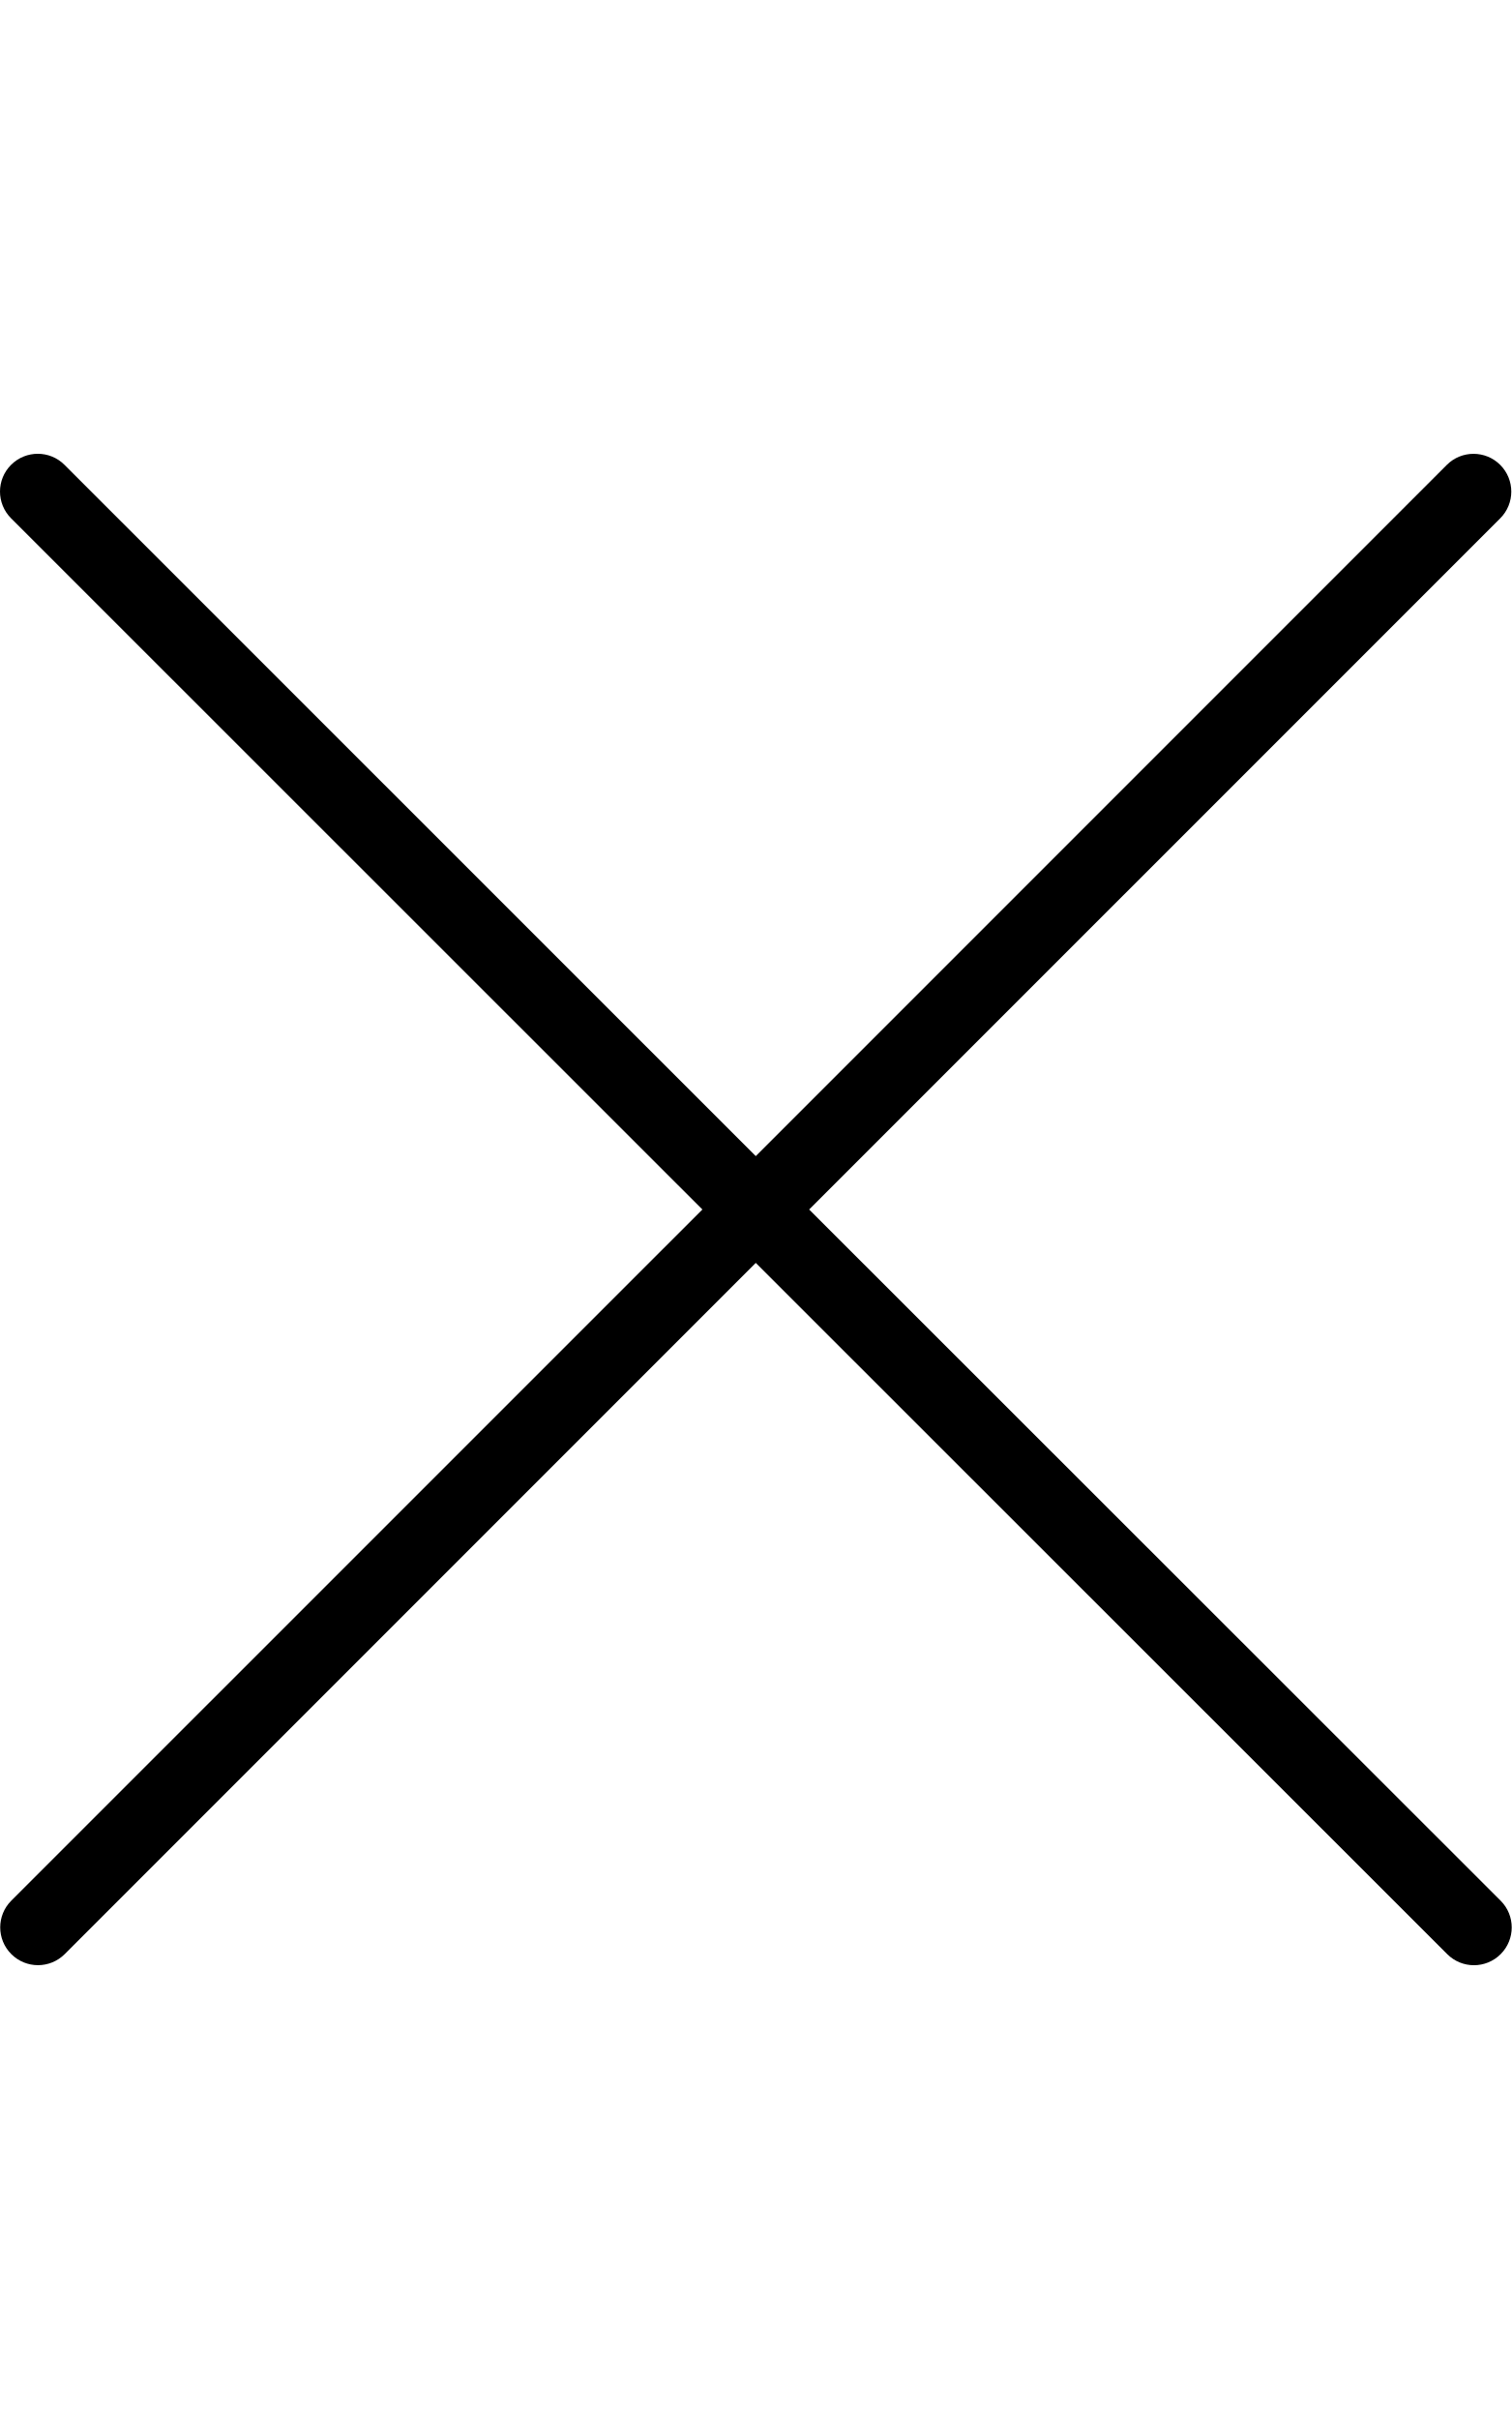
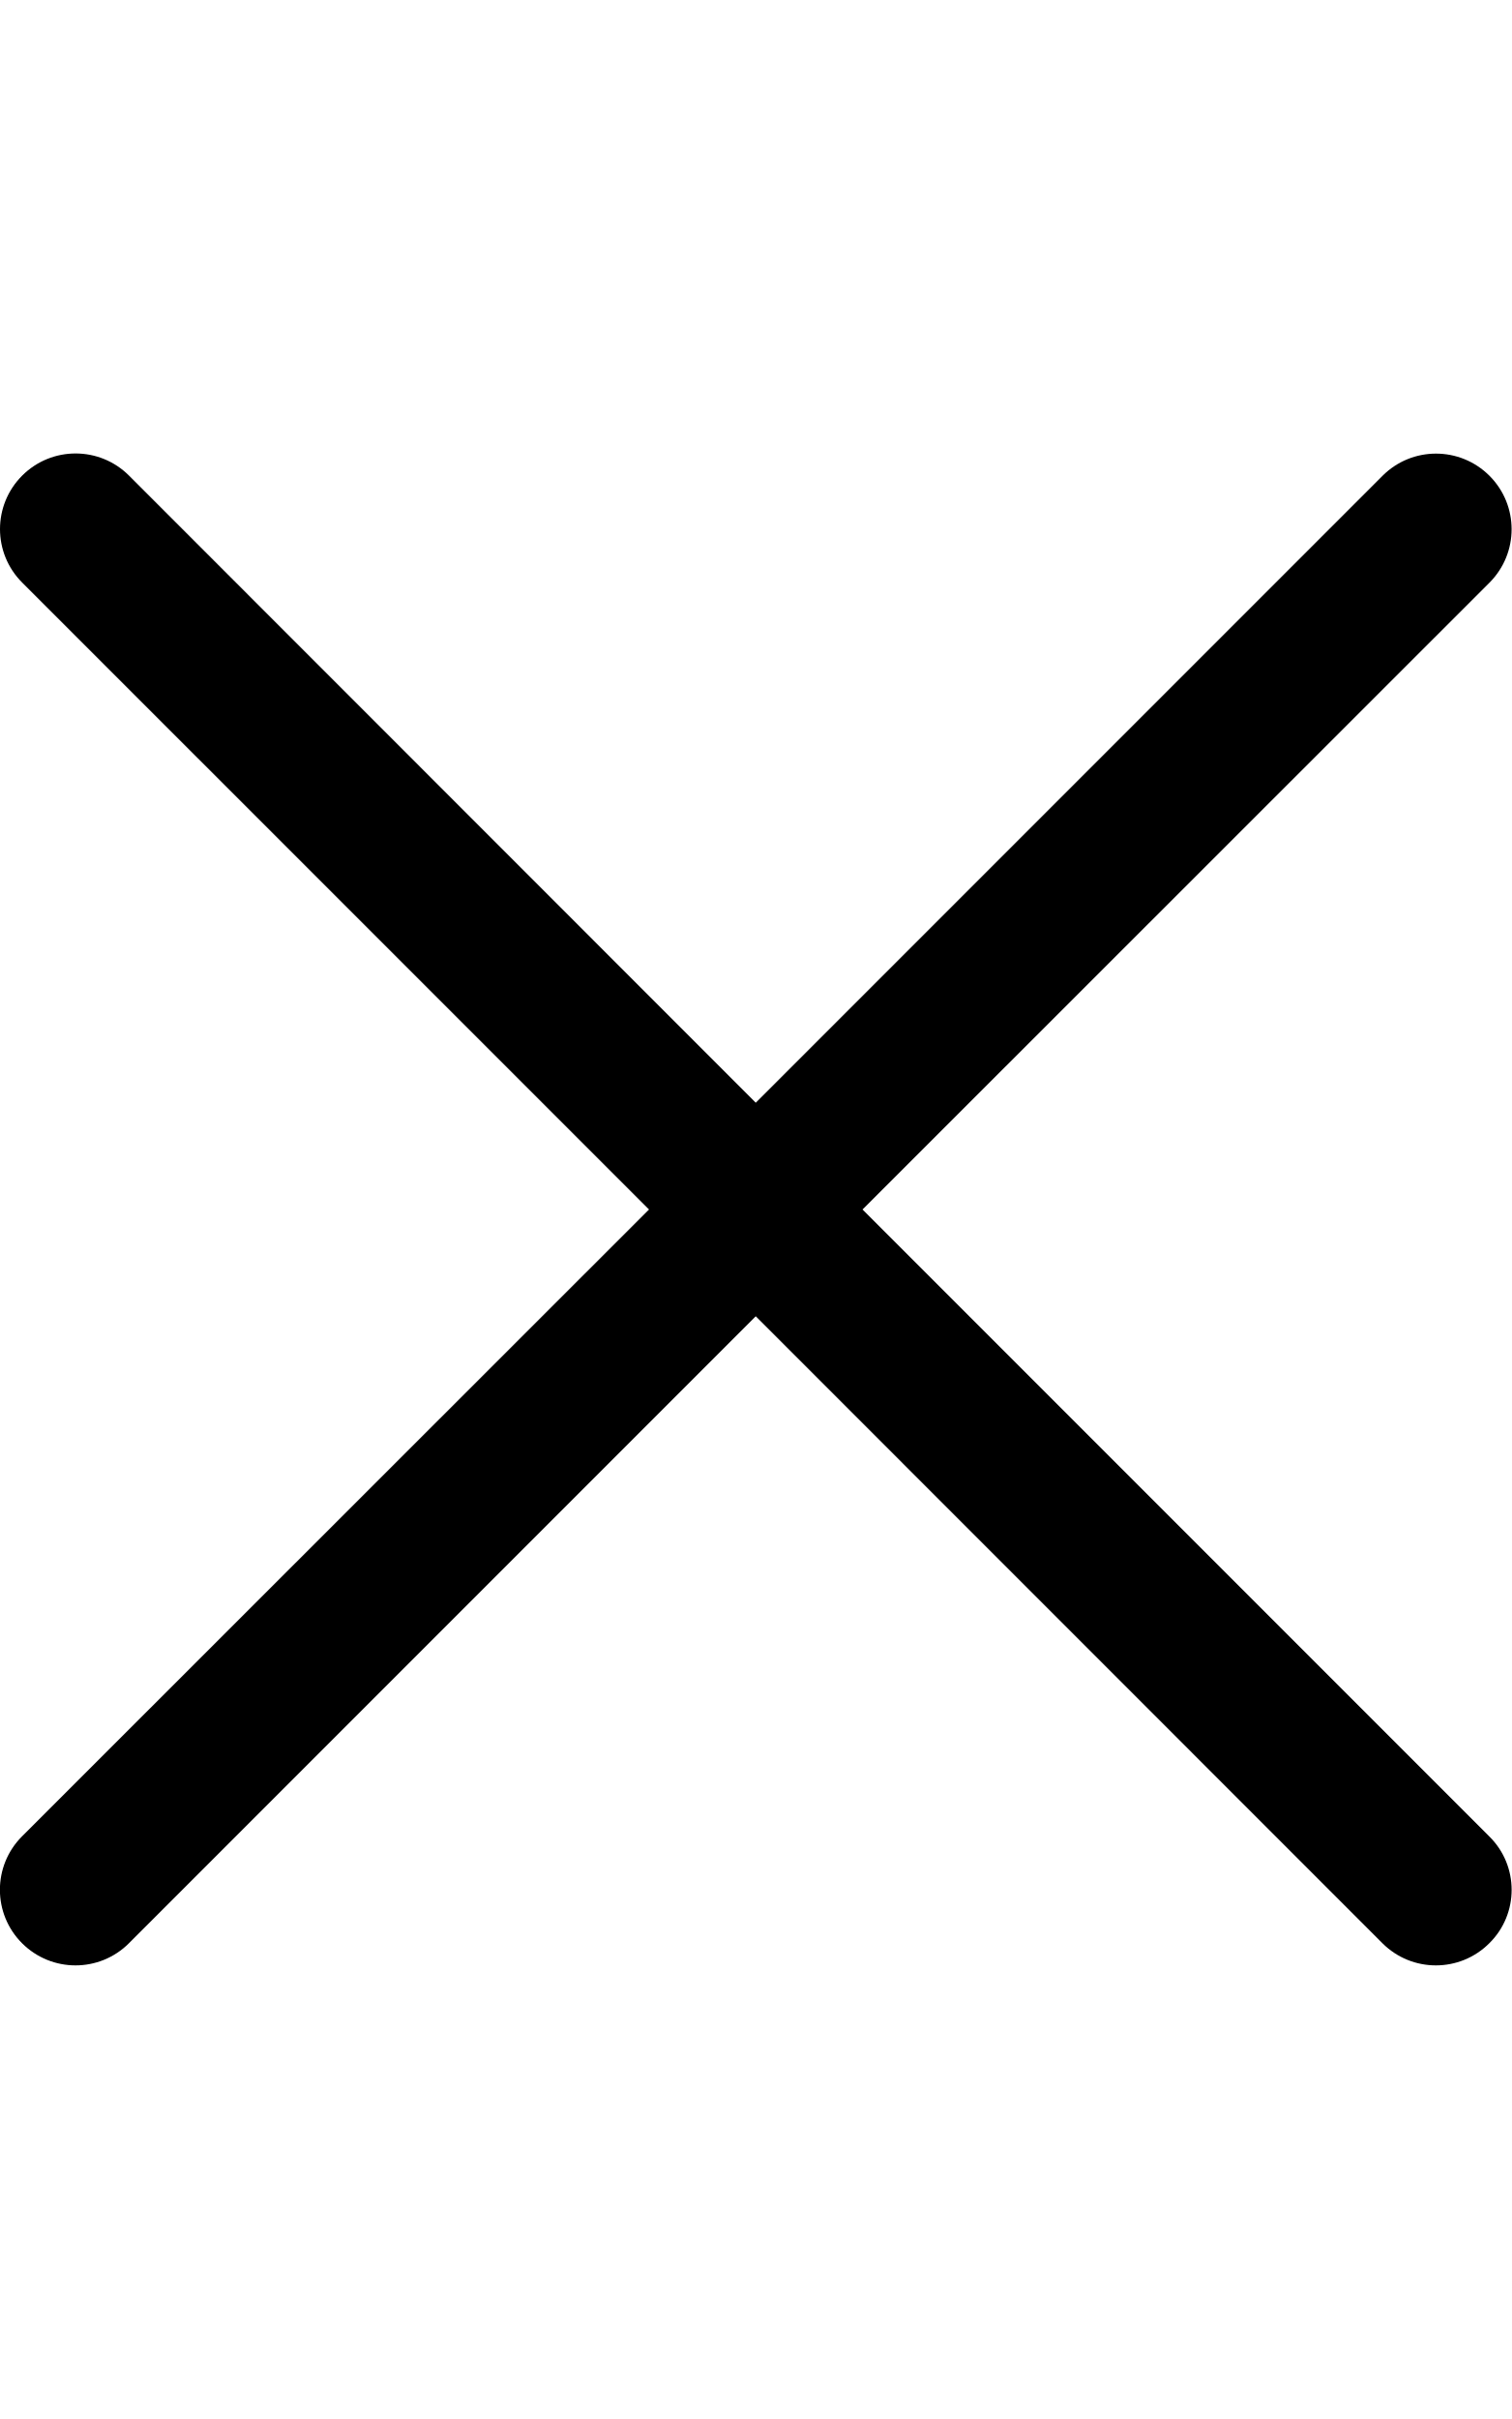
<svg xmlns="http://www.w3.org/2000/svg" viewBox="0 0 320 512">
-   <path d="M317.7 402.3c3.125 3.125 3.125 8.188 0 11.31c-3.127 3.127-8.186 3.127-11.31 0L160 267.3l-146.3 146.3c-3.127 3.127-8.186 3.127-11.31 0c-3.125-3.125-3.125-8.188 0-11.31L148.7 256L2.344 109.7c-3.125-3.125-3.125-8.188 0-11.31s8.188-3.125 11.31 0L160 244.7l146.3-146.3c3.125-3.125 8.188-3.125 11.31 0s3.125 8.188 0 11.31L171.3 256L317.7 402.3z" />
+   <path d="M315.3 411.3c-6.253 6.253-16.37 6.253-22.63 0L160 278.6l-132.7 132.7c-6.253 6.253-16.37 6.253-22.63 0c-6.253-6.253-6.253-16.37 0-22.63L137.4 256L4.69 123.3c-6.253-6.253-6.253-16.37 0-22.63c6.253-6.253 16.37-6.253 22.63 0L160 233.4l132.7-132.7c6.253-6.253 16.37-6.253 22.63 0c6.253 6.253 6.253 16.37 0 22.63L182.6 256l132.7 132.7C321.6 394.9 321.6 405.1 315.3 411.3z" />
</svg>
